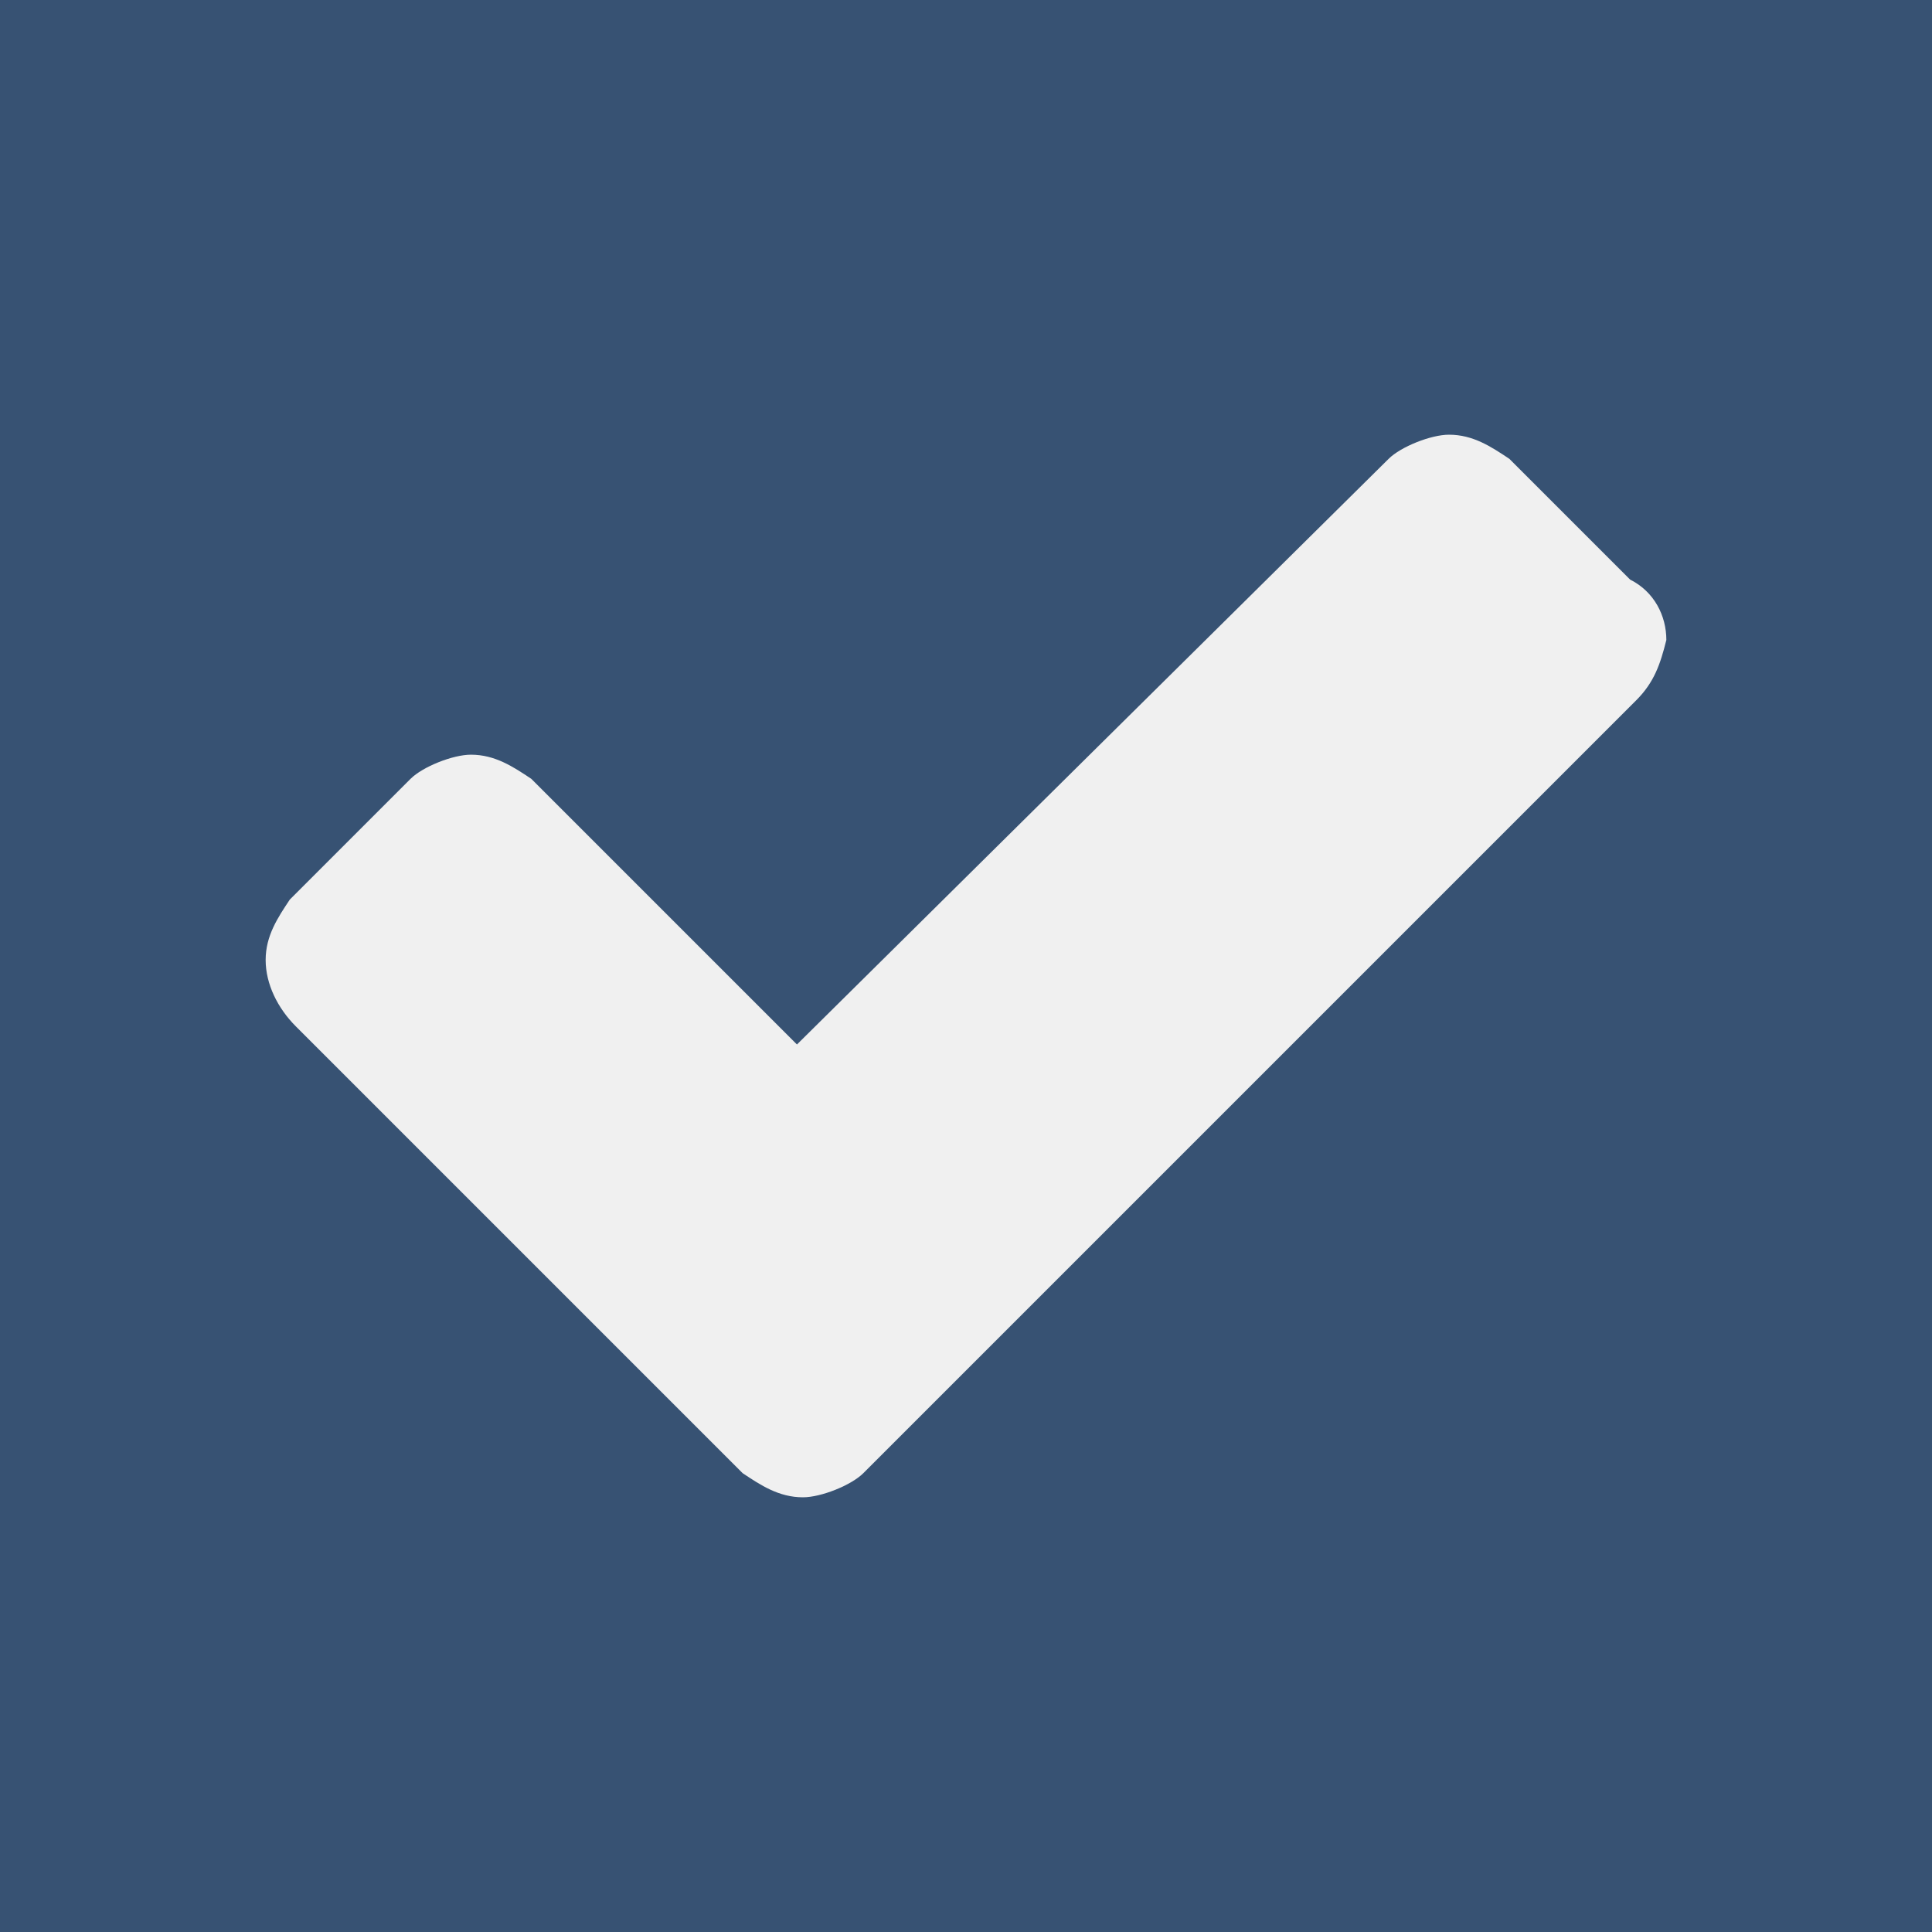
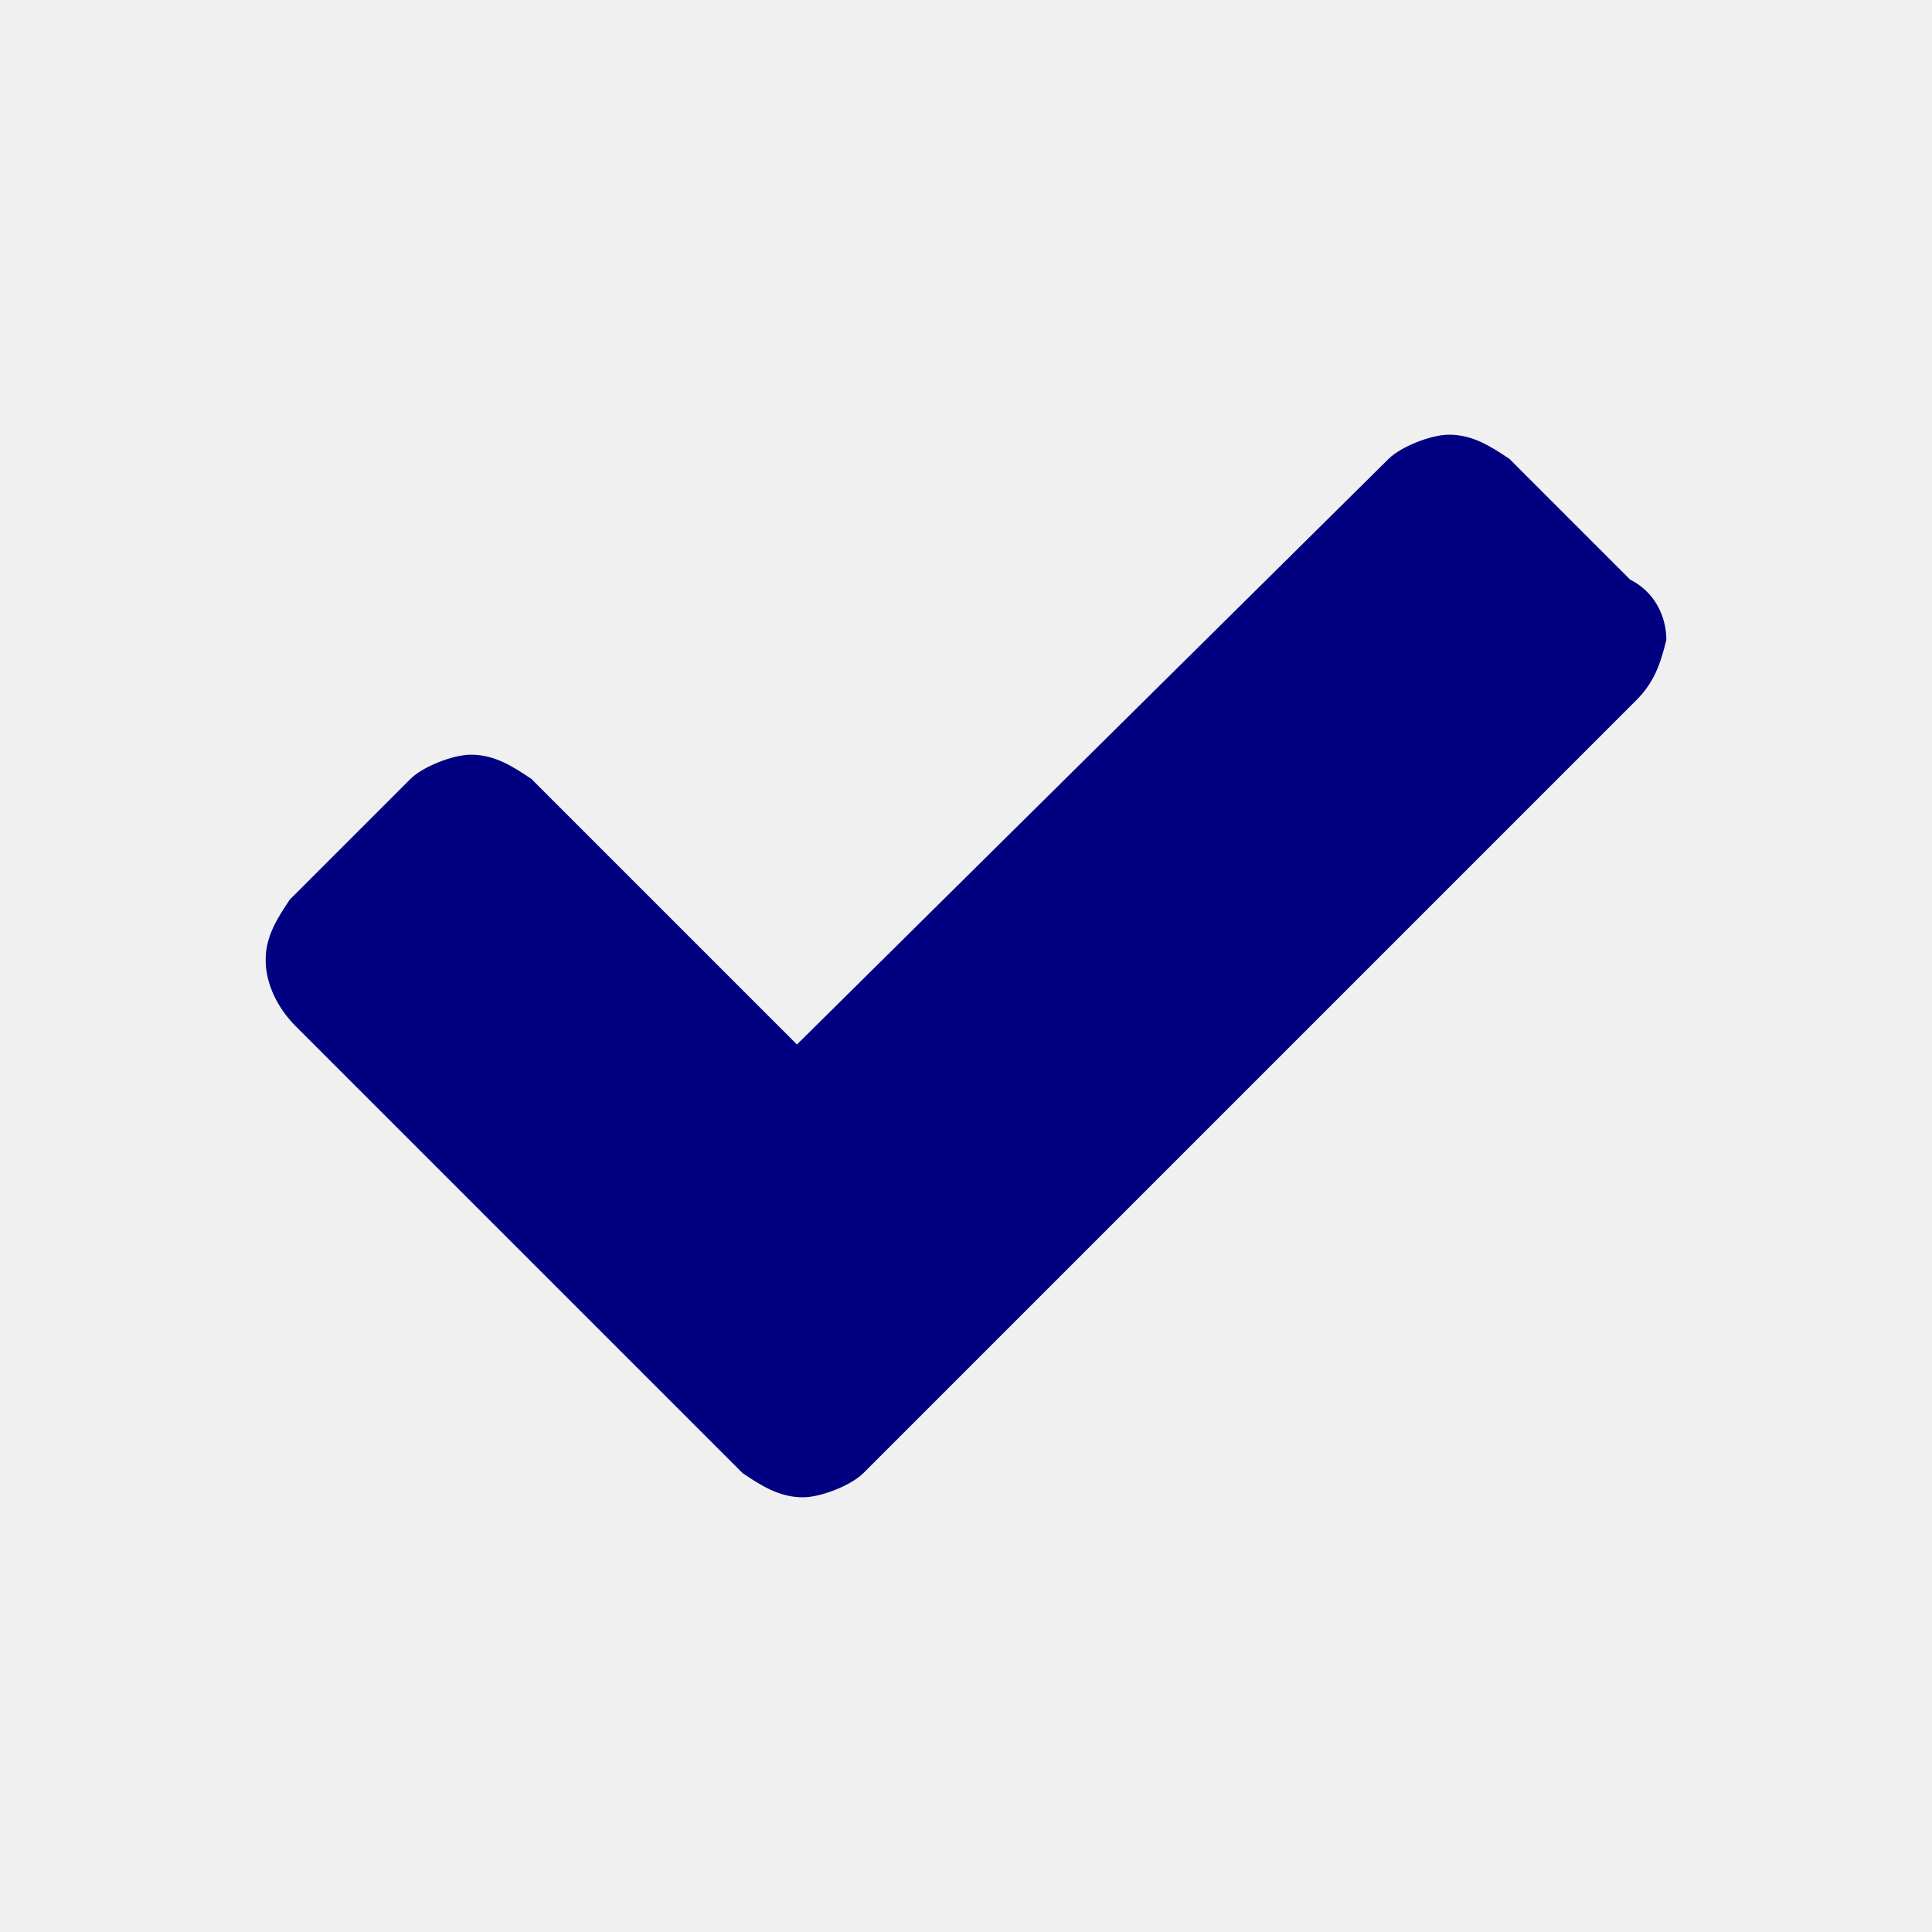
<svg xmlns="http://www.w3.org/2000/svg" viewBox="0 0 32 32">
-   <path fill="#733737" d="M26.4 17s.1 0 0 0c.1 0 0 0 0 0z" />
-   <path fill="#FFF" d="M26.5 17s-.1 0 0 0c-.1 0 0 0 0 0" />
-   <path fill="#375273" d="M0 0v32h32V0H0zm27.1 11.6L16.3 22.4l-2 2c-.2.2-.7.4-1 .4-.4 0-.7-.2-1-.4l-2-2L4.9 17c-.3-.3-.5-.7-.5-1.1s.2-.7.4-1l2-2c.2-.2.7-.4 1-.4.4 0 .7.2 1 .4l4.4 4.4L23 7.6c.2-.2.7-.4 1-.4.4 0 .7.2 1 .4l2 2c.4.2.6.6.6 1-.1.4-.2.7-.5 1z" />
+   <path fill="#000081" d="M27.1 11.6L16.3 22.4l-2 2c-.2.2-.7.4-1 .4-.4 0-.7-.2-1-.4l-2-2L4.9 17c-.3-.3-.5-.7-.5-1.1s.2-.7.4-1l2-2c.2-.2.7-.4 1-.4.4 0 .7.2 1 .4l4.4 4.4L23 7.6c.2-.2.7-.4 1-.4.4 0 .7.2 1 .4l2 2c.4.2.6.6.6 1-.1.4-.2.7-.5 1z" />
</svg>
